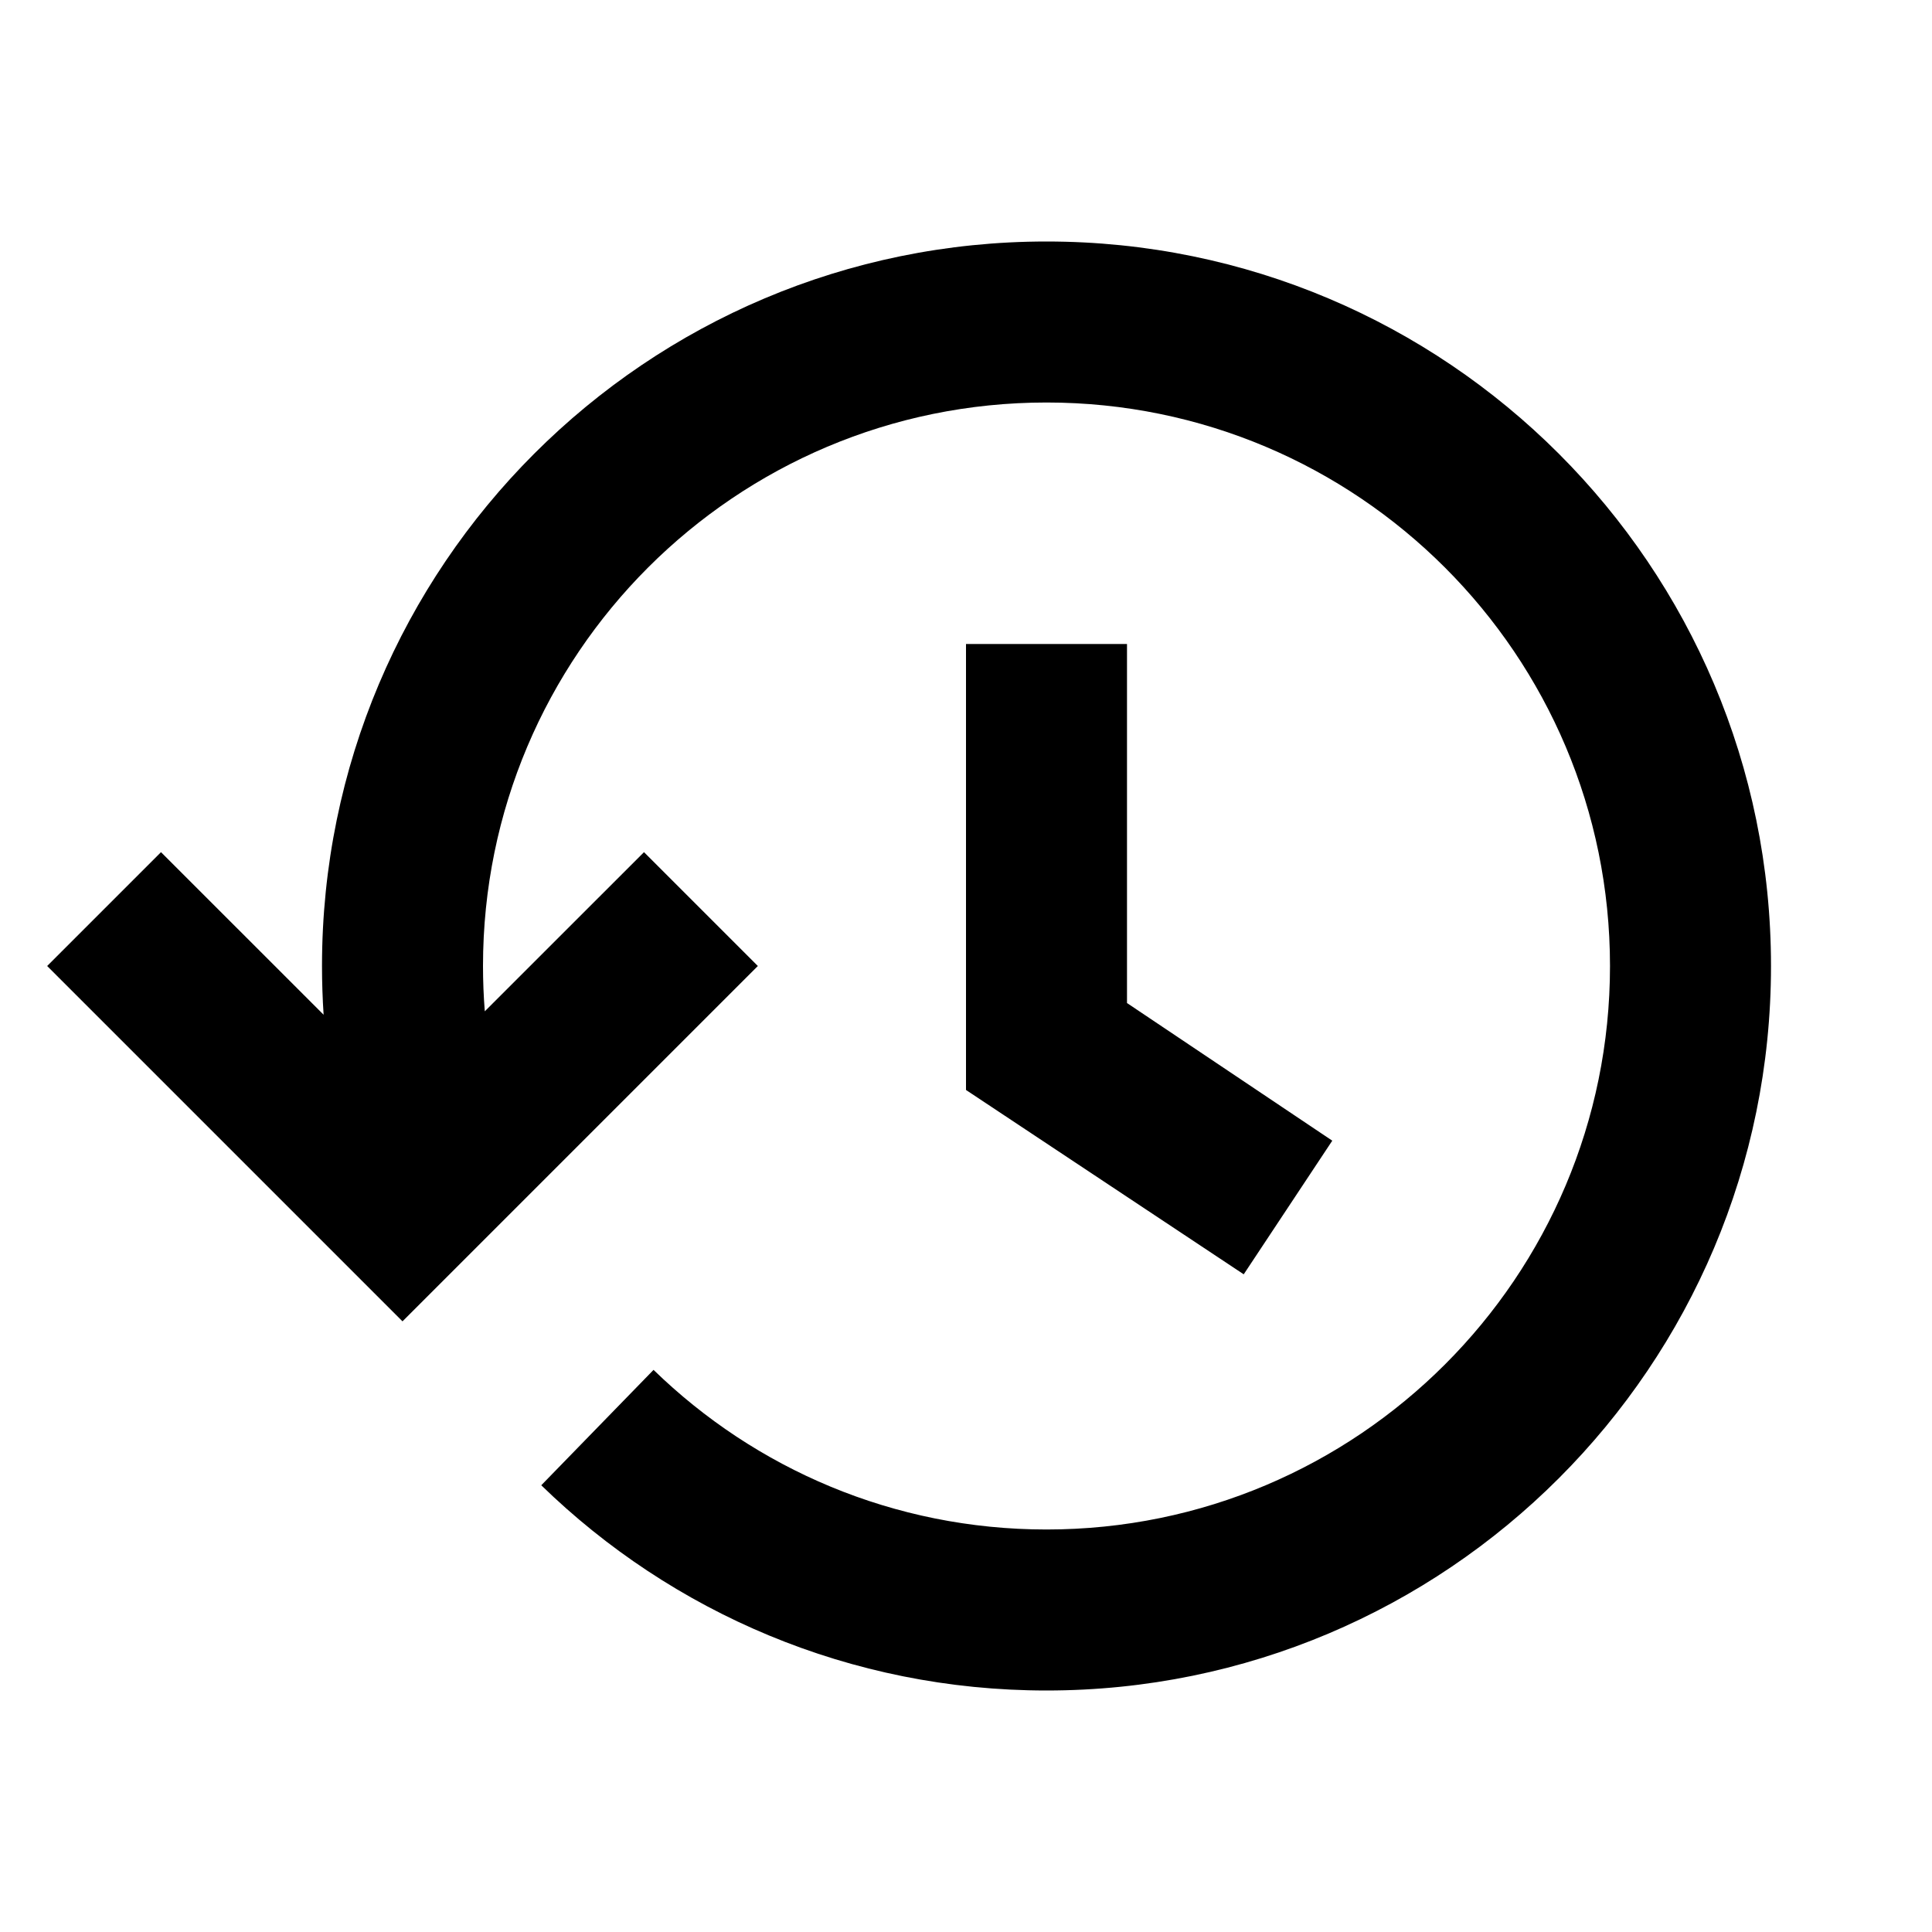
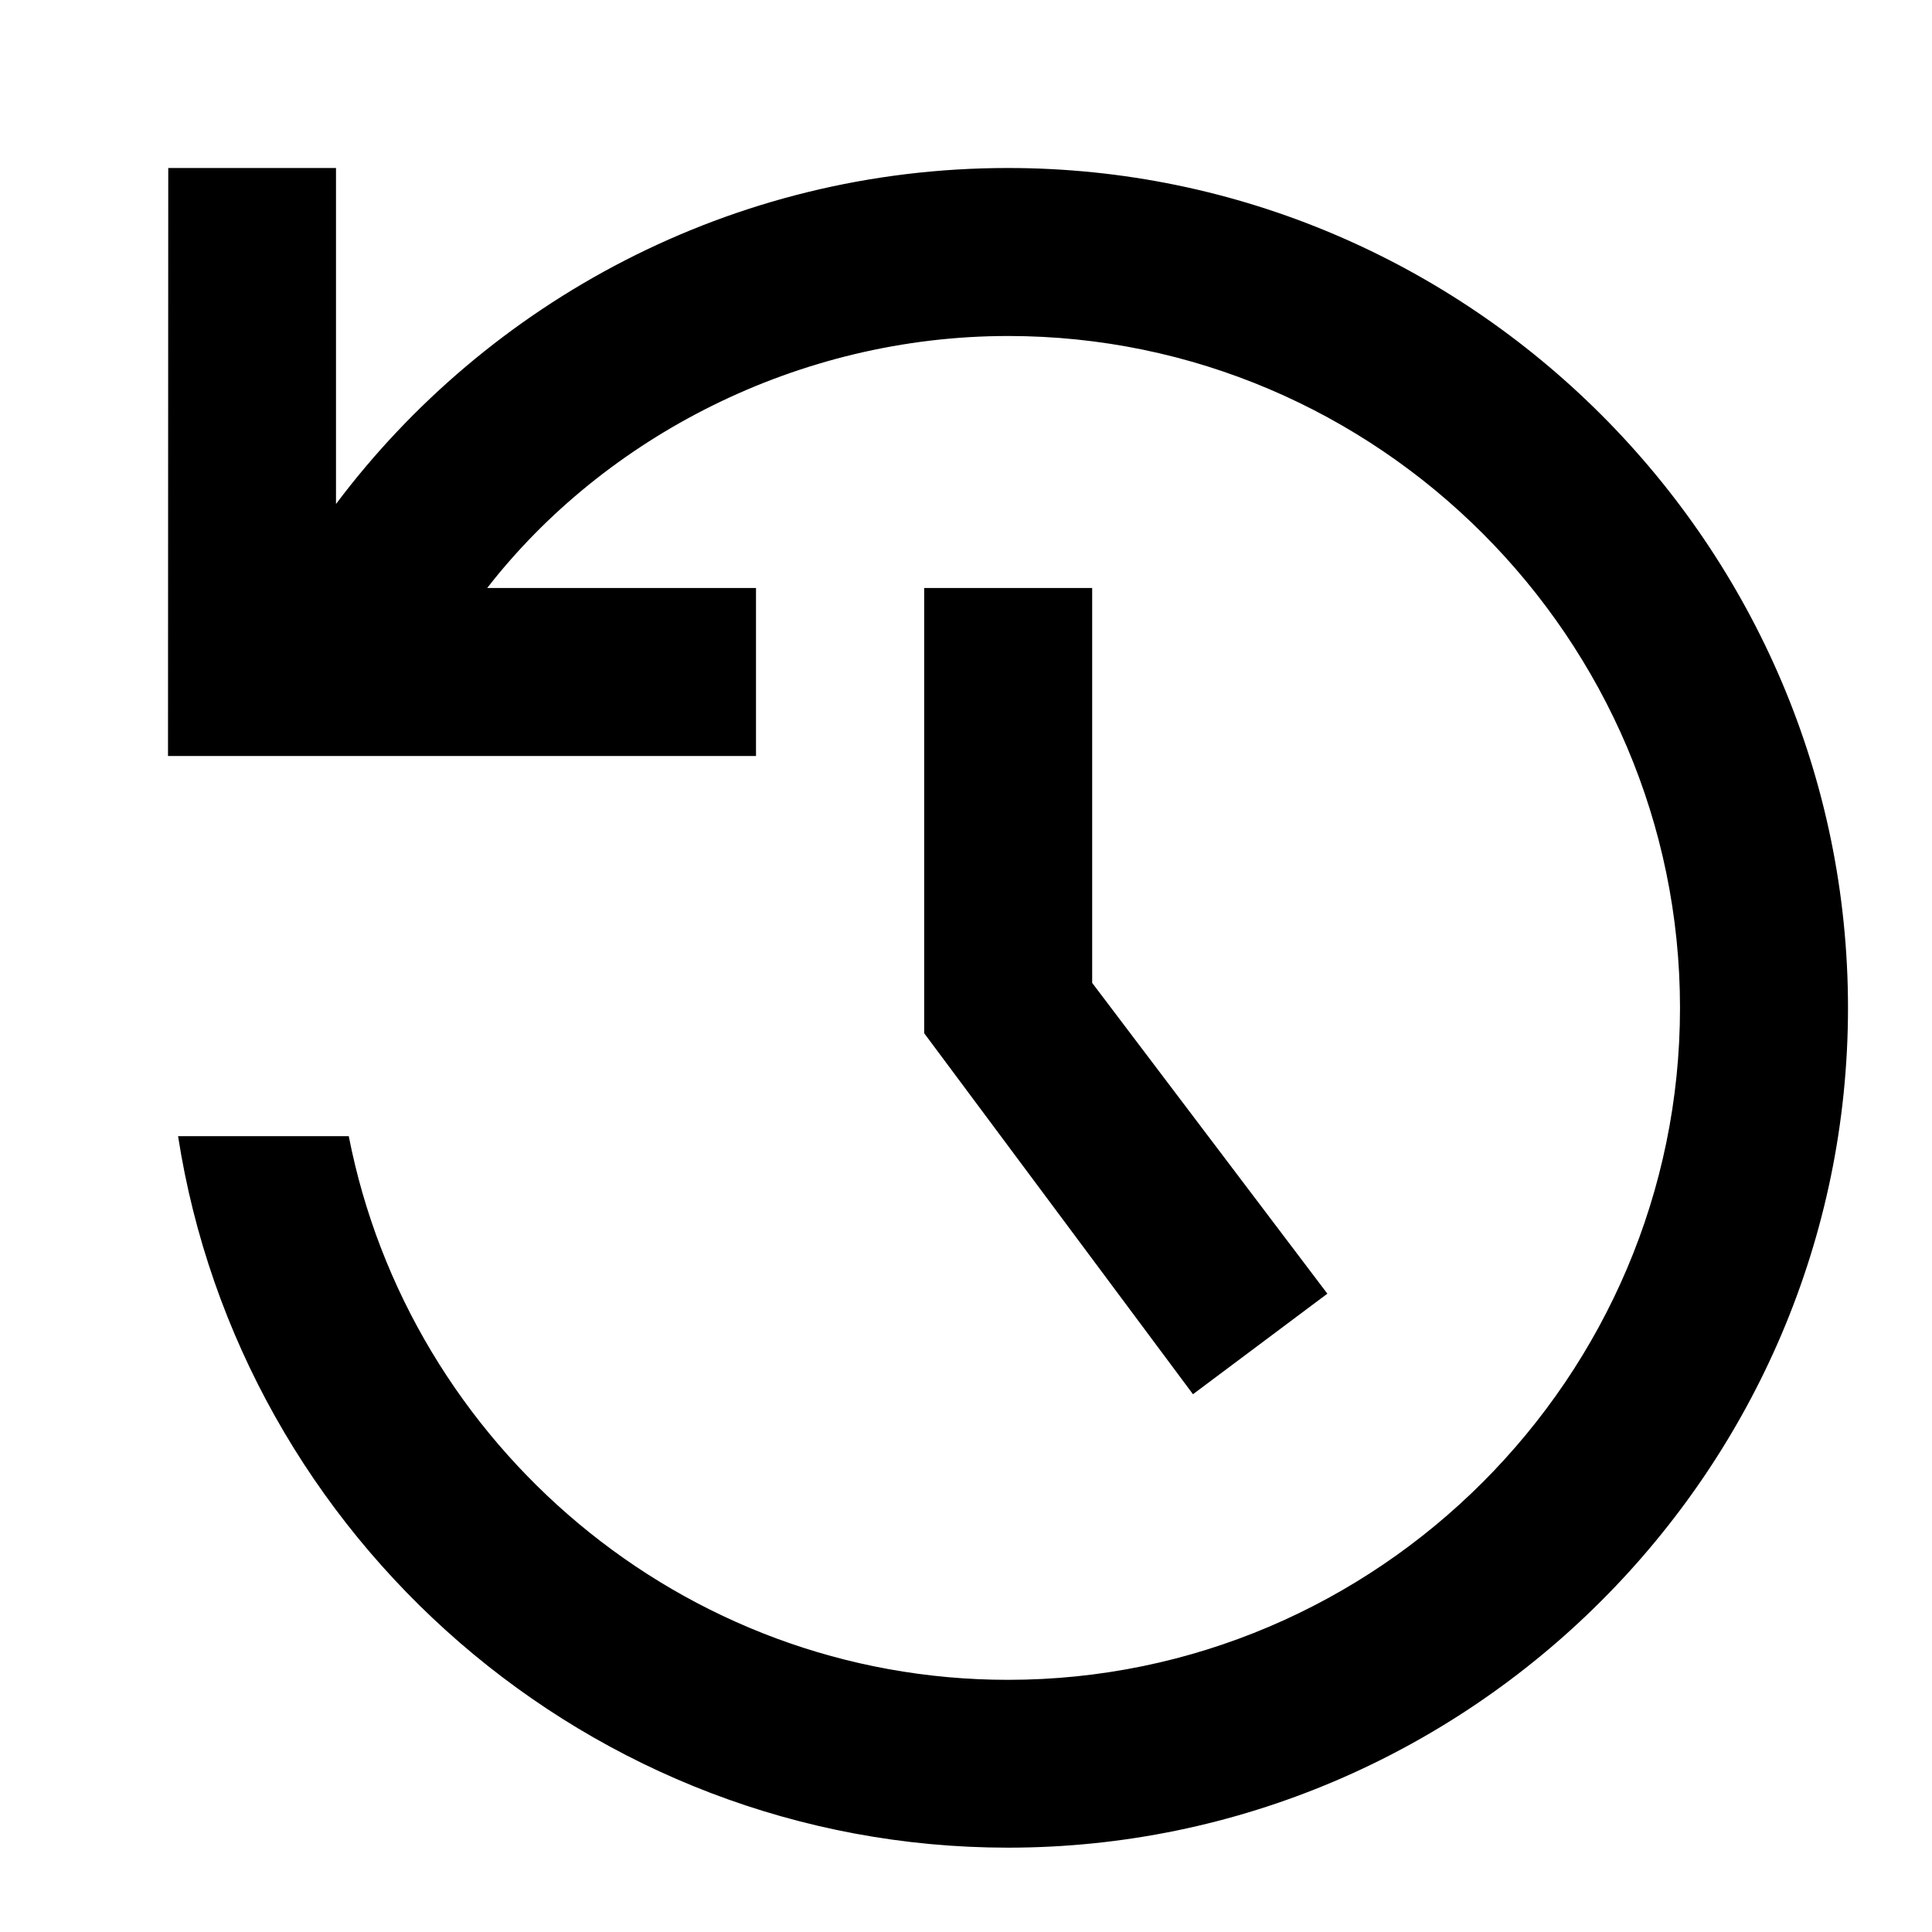
- <svg xmlns="http://www.w3.org/2000/svg" width="800px" height="800px" viewBox="0 0 512 512" version="1.1">
-   <g id="Page-1" stroke="none" stroke-width="1" fill="currentColor" fill-rule="evenodd">
-     <g id="icon" fill="currentColor" transform="translate(12.49678, 64)">
-       <path d="M264.837,1.42108547e-14 C370.875,1.42108547e-14 456.837,85.961 456.837,192 C456.837,298.039 370.875,384 264.837,384 C212.763,384 165.531,363.27 130.944,329.611 L160.699,299.032 C187.6,325.21 224.335,341.333 264.837,341.333 C347.311,341.333 414.17,274.475 414.17,192 C414.17,109.525 347.311,42.667 264.837,42.667 C182.362,42.667 115.503,109.525 115.503,192 C115.503,196.042 115.664,200.047 115.979,204.008 L158.17,161.83 L188.34,192 L94.17,286.17 L1.77635684e-14,192 L30.17,161.83 L73.264,204.916 C72.981,200.647 72.837,196.34 72.837,192 C72.837,85.961 158.798,1.42108547e-14 264.837,1.42108547e-14 Z M286.17,106.667 L286.17,201.813 L340.57,238.293 L317.103,273.707 L243.503,224.853 L243.503,106.667 L286.17,106.667 Z" id="Combined-Shape">
- 
- </path>
-     </g>
+ <svg xmlns="http://www.w3.org/2000/svg" width="800px" height="800px" viewBox="0 0 23 23">
+   <rect x="0" fill="none" width="23" height="23" />
+   <g>
+     <path d="M2.12 13.526c.742 4.78 4.902 8.47 9.88 8.47 5.5 0 10-4.5 10-9.998S17.5 2 12 2C8.704 2 5.802 3.6 4 6V2H2.003L2 9h7V7H5.8c1.4-1.8 3.702-3 6.202-3C16.4 4 20 7.6 20 11.998s-3.6 8-8 8c-3.877 0-7.13-2.795-7.848-6.472H2.12z" fill="currentColor" />
+     <path d="M11.002 7v5.3l3.2 4.298 1.6-1.197-2.8-3.7V7" fill="currentColor" />
  </g>
</svg>
